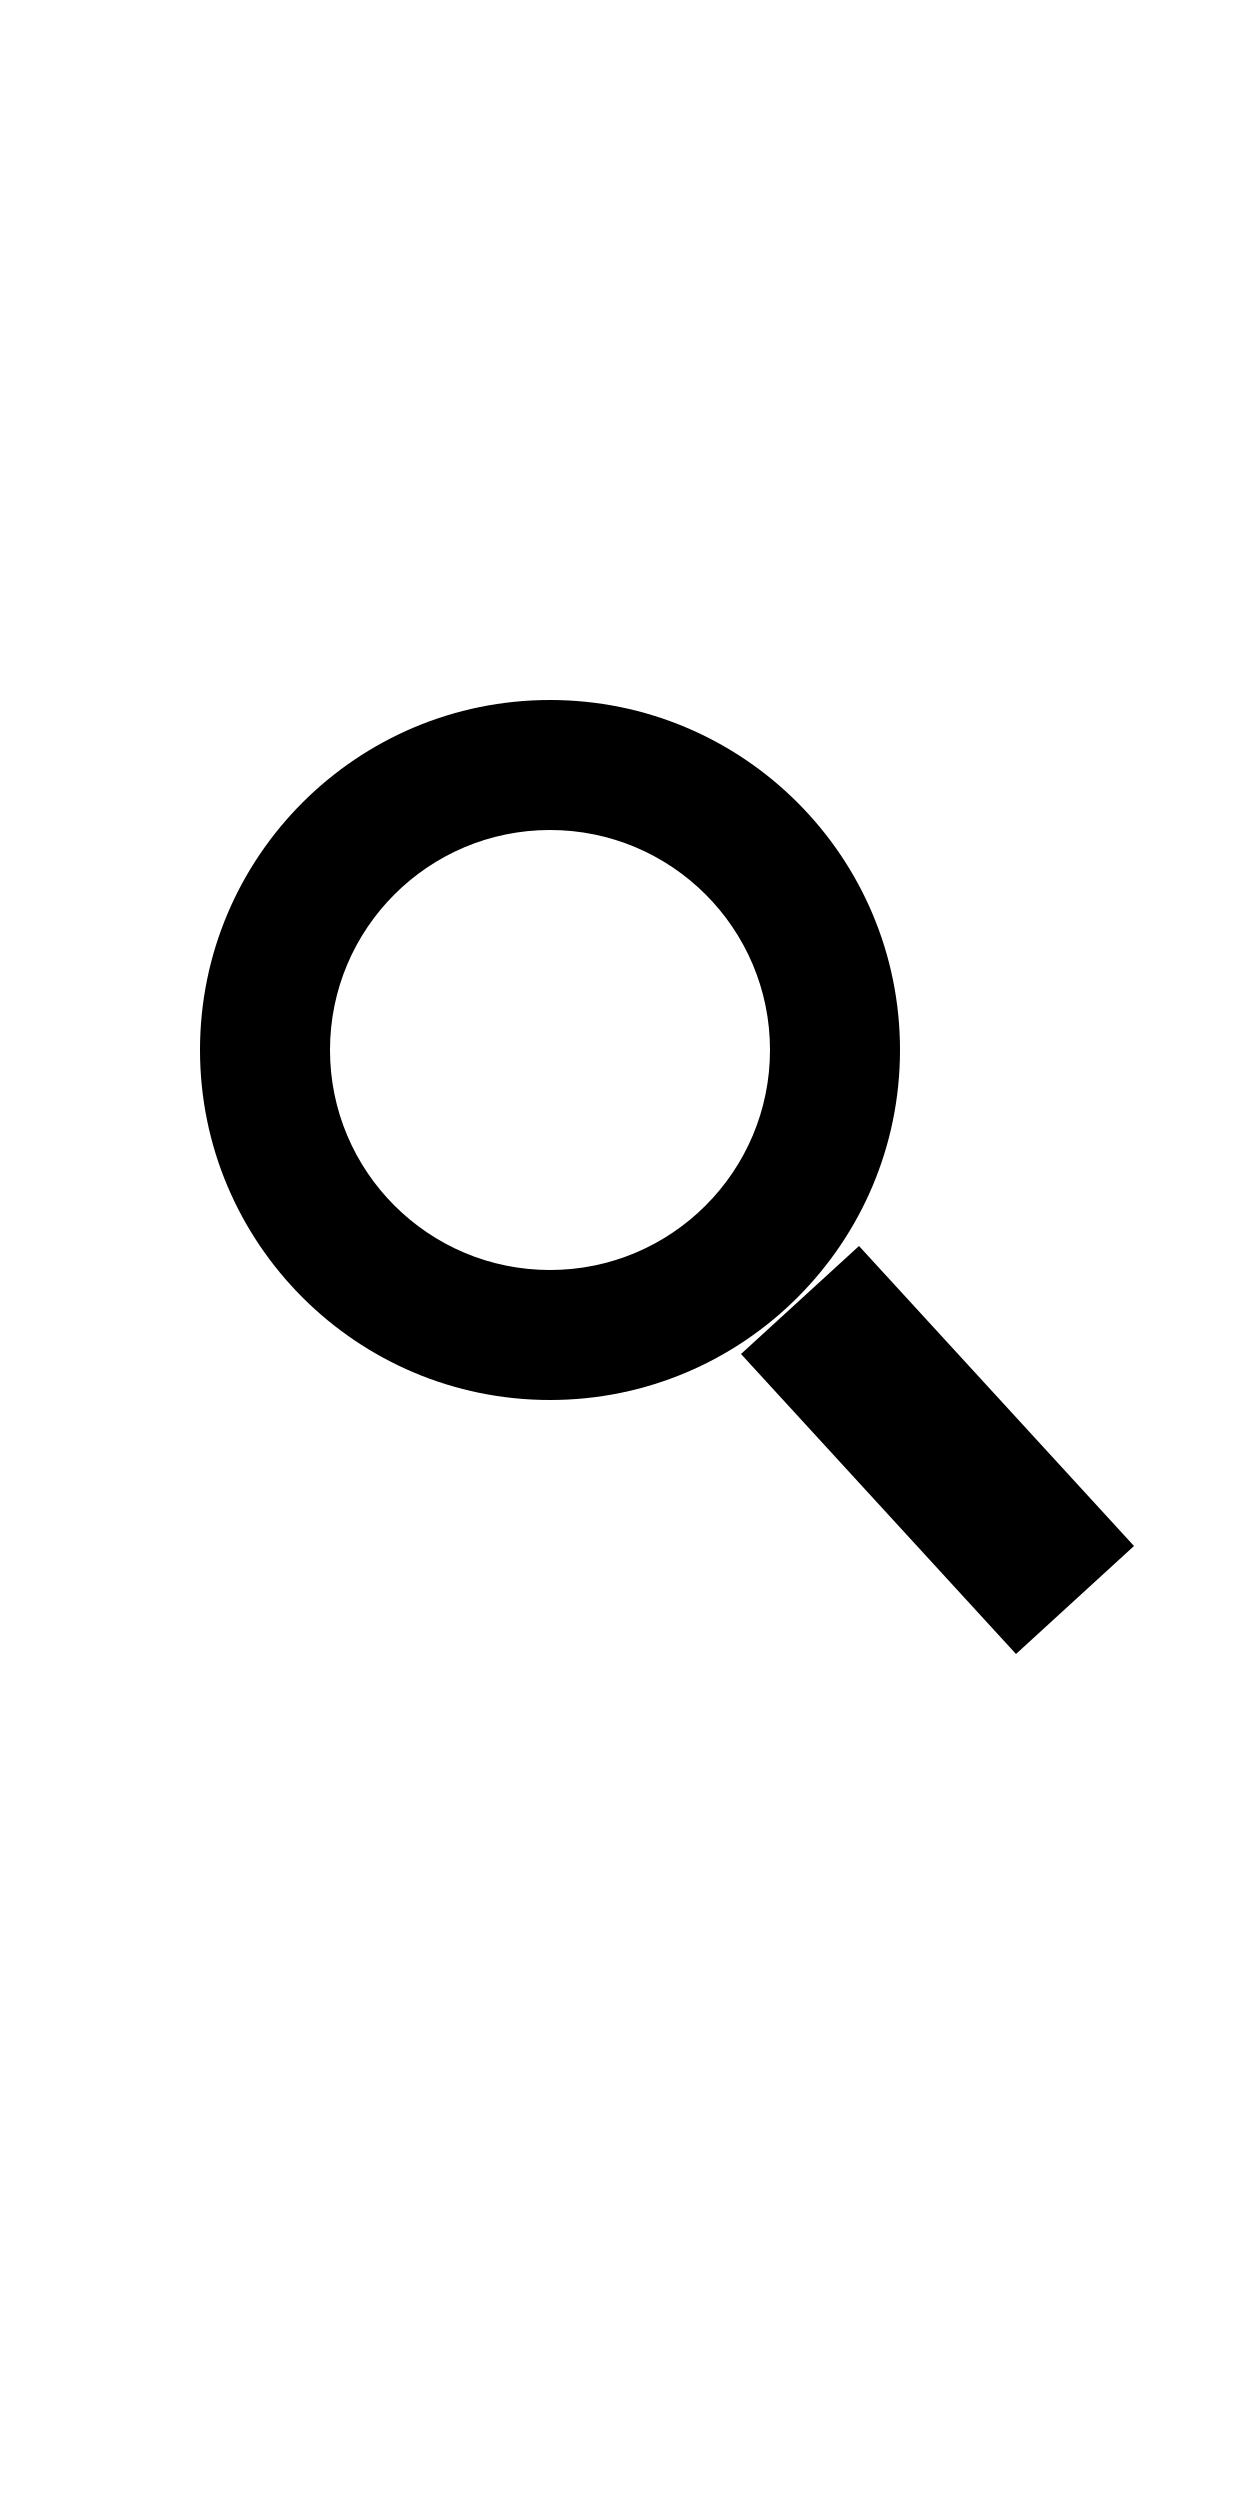
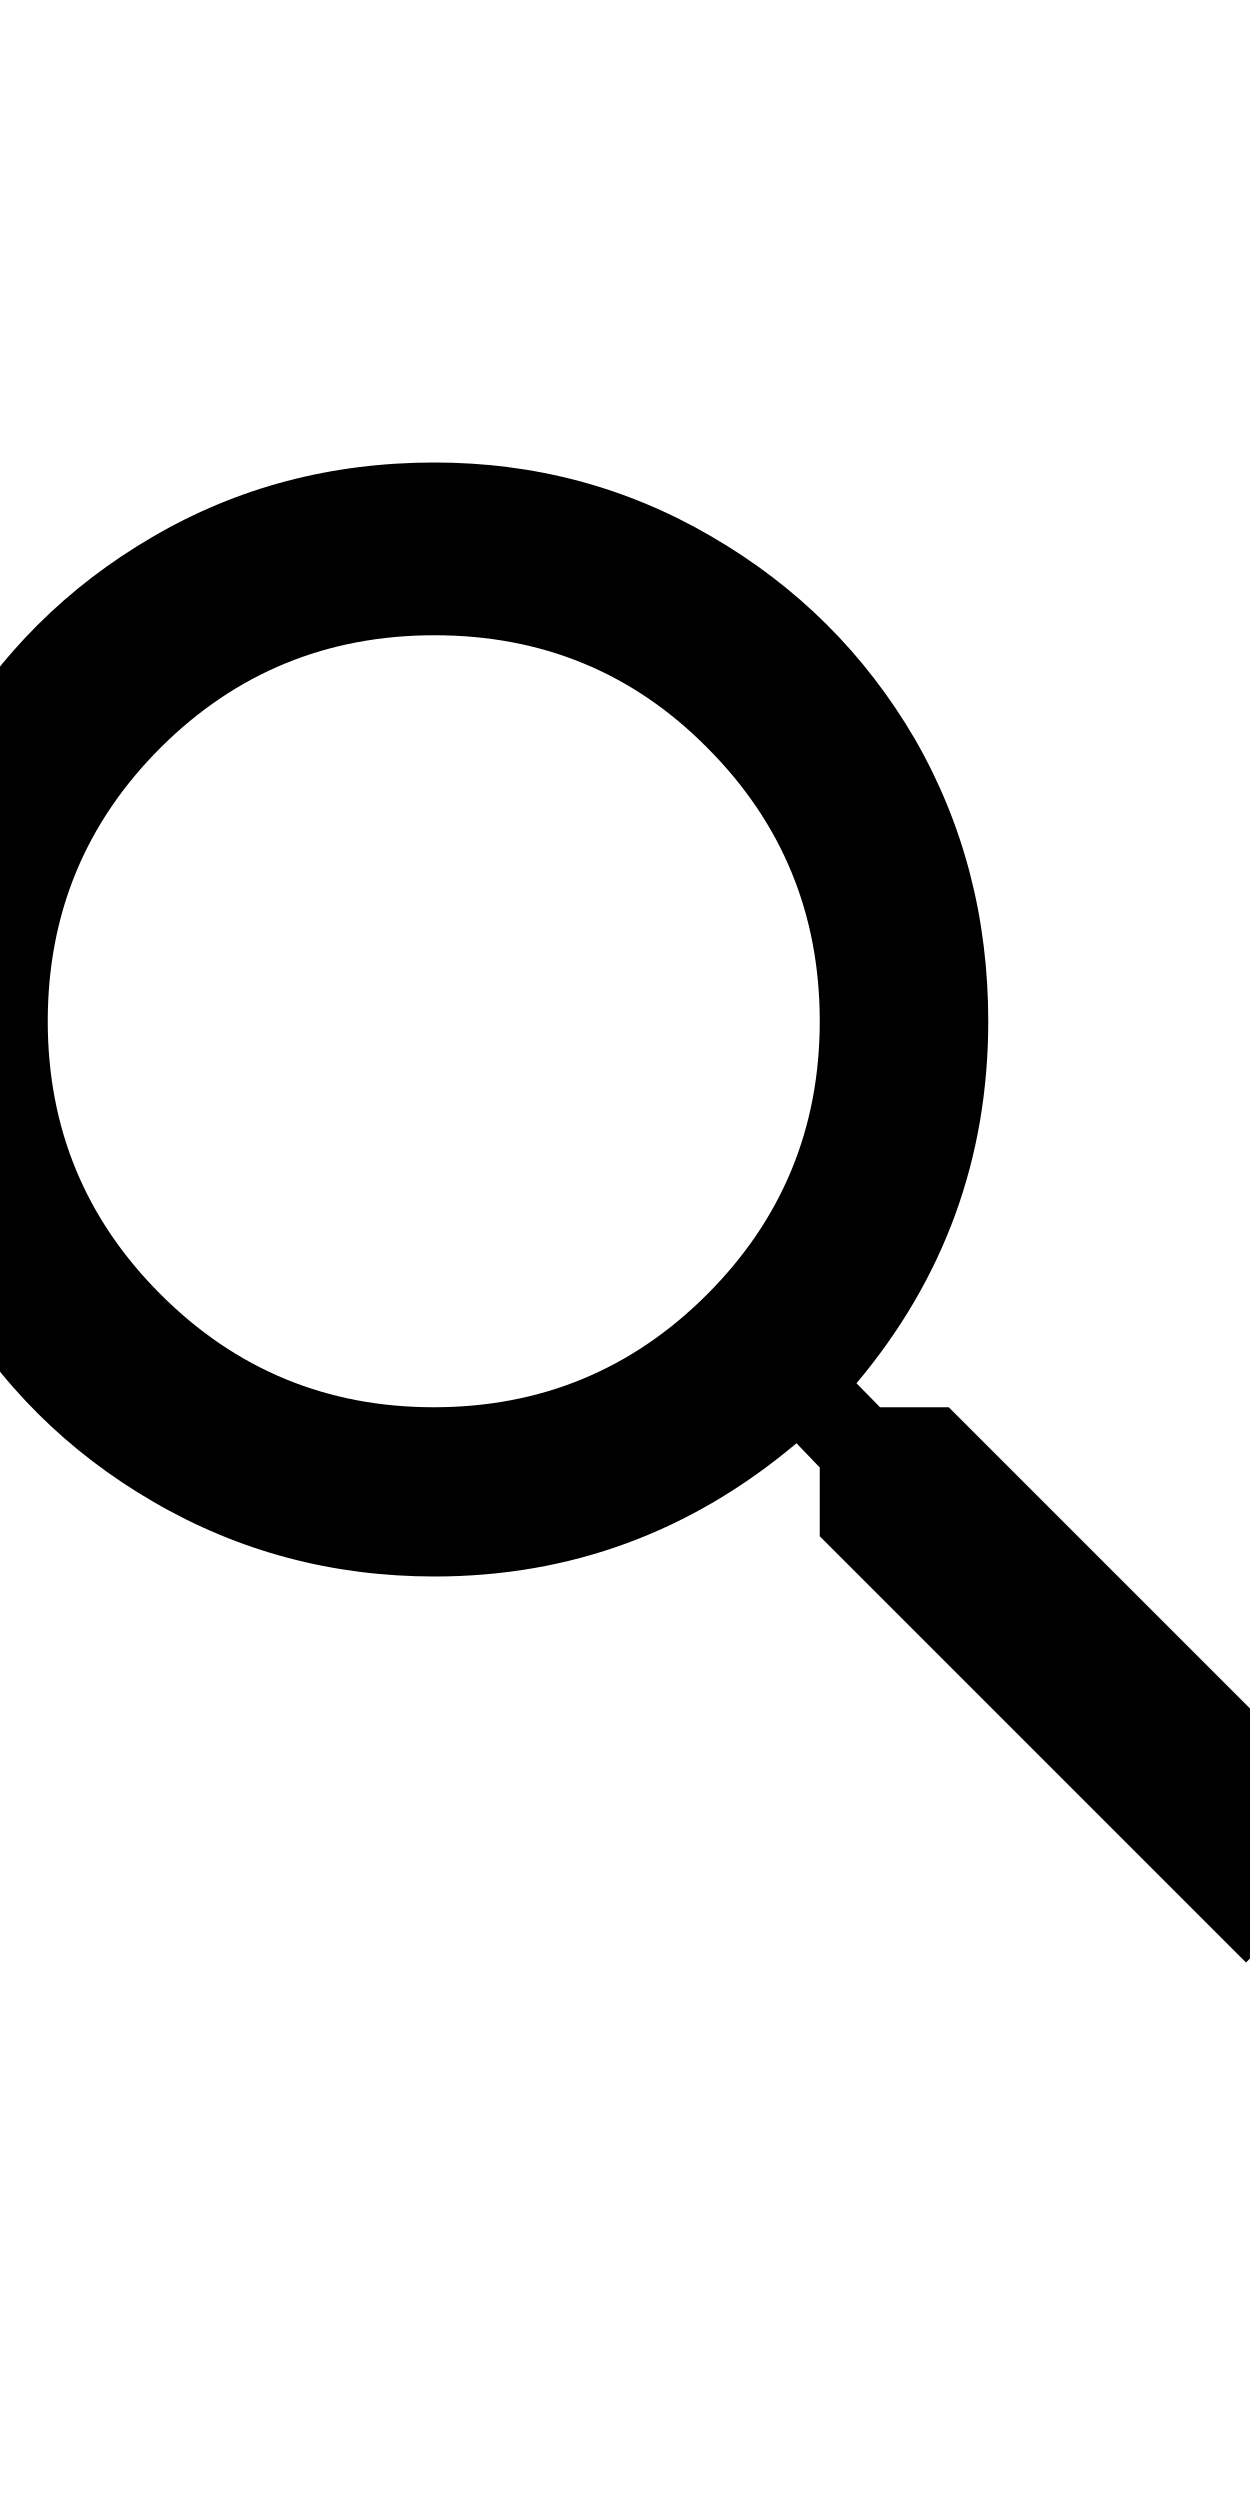
<svg xmlns="http://www.w3.org/2000/svg" viewBox="0 0 500 1000" width="500" height="1000">
-   <path fill="currentColor" d="M360.0,420.0C360.0,497.3 297.3,560.0 220.0,560.0C142.7,560.0 80.0,497.3 80.0,420.0C80.0,342.7 142.7,280.0 220.0,280.0C297.3,280.0 360.0,342.7 360.0,420.0ZM308.0,420.0C308.0,371.4 268.6,332.0 220.0,332.0C171.4,332.0 132.0,371.4 132.0,420.0C132.0,468.6 171.4,508.0 220.0,508.0C268.6,508.0 308.0,468.6 308.0,420.0ZM343.6,498.4 L453.6,618.4 L406.4,661.6 L296.4,541.6Z" />
+   <path fill="currentColor" d="M173.8 185.0Q112.0 185.0 61.3 214.6Q9.8 244.5 -20.1 295.7Q-50.0 347.3 -50.0 407.7Q-50.0 468.0 -20.1 519.6Q9.8 570.8 61.3 600.7Q112.6 630.6 173.8 630.6Q255.3 630.6 318.6 577.3L327.9 587.0V614.5L498.4 785.0L550.0 733.4L379.5 562.9H352.0L342.6 553.3Q395.3 490.6 395.3 408.5Q395.3 346.7 366.0 295.7Q336.1 244.5 284.6 214.6Q233.9 185.0 173.8 185.0ZM173.8 254.1Q238.3 254.1 282.8 299.0Q327.9 344.1 327.9 408.5Q327.9 472.7 282.8 517.8Q237.7 562.9 173.5 562.9Q109.4 562.9 64.3 517.8Q19.1 472.7 19.1 408.5Q19.1 344.1 64.3 299.0Q109.4 254.1 173.8 254.1Z" />
</svg>
